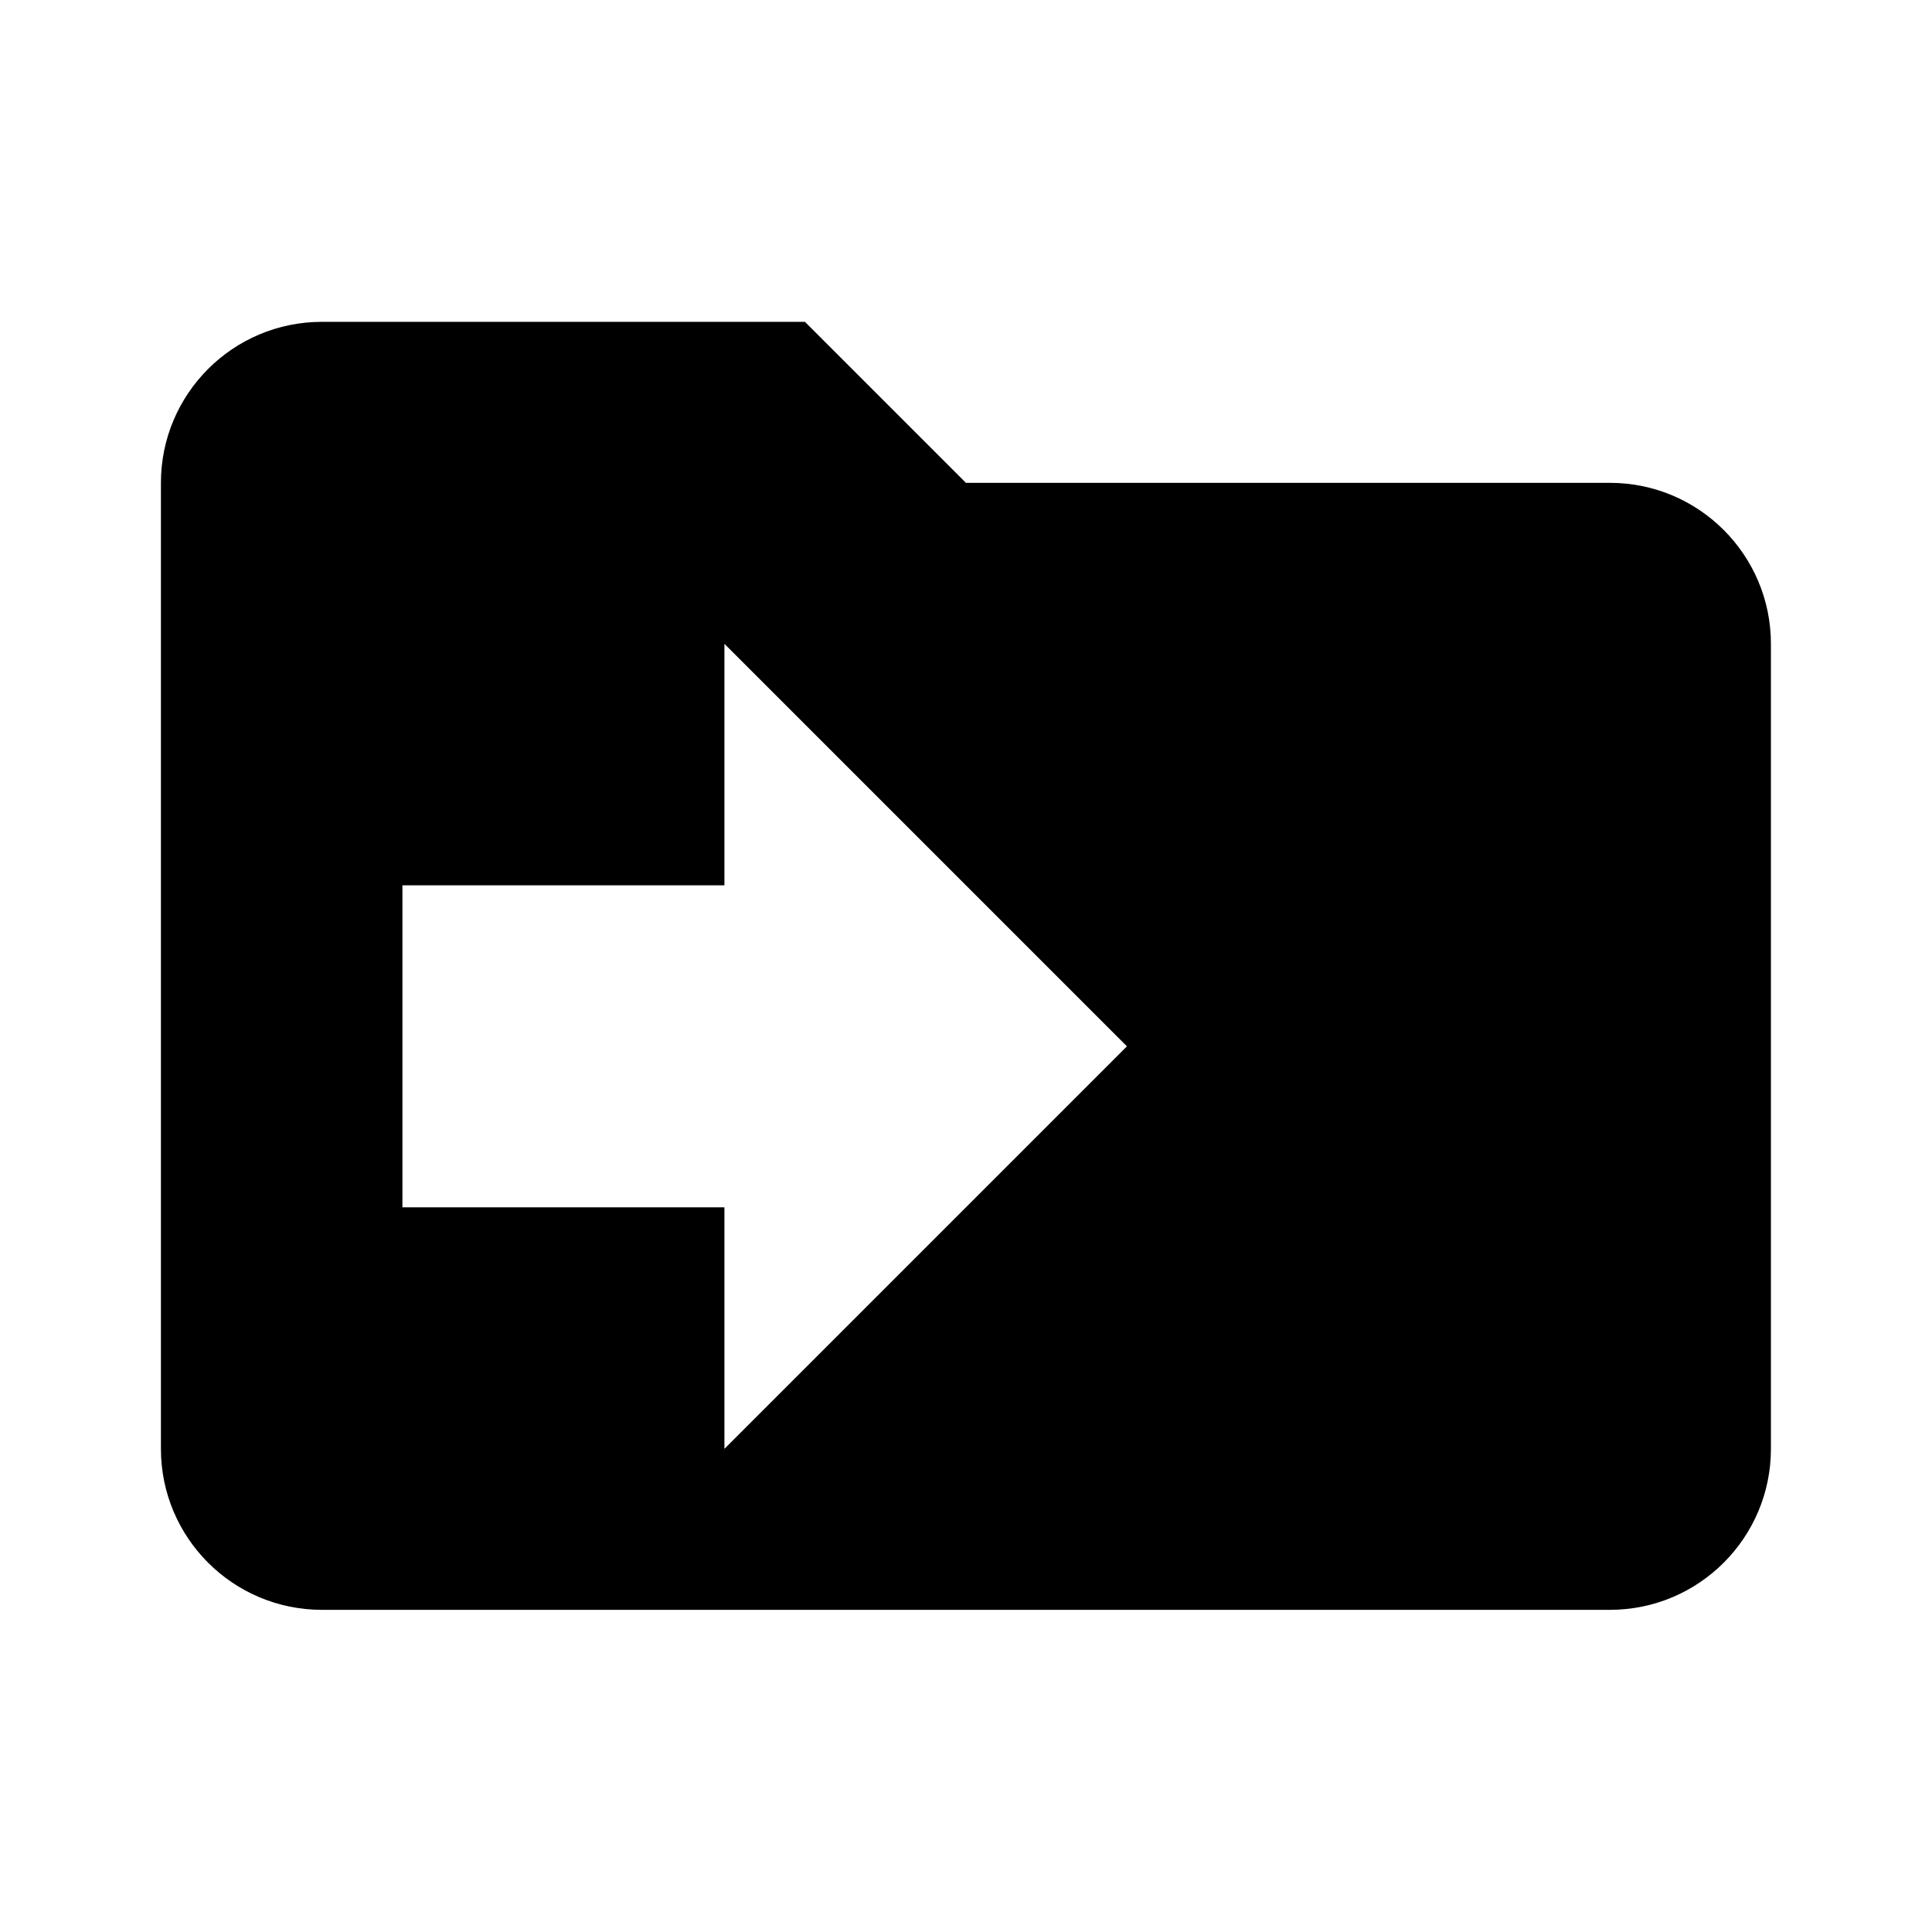
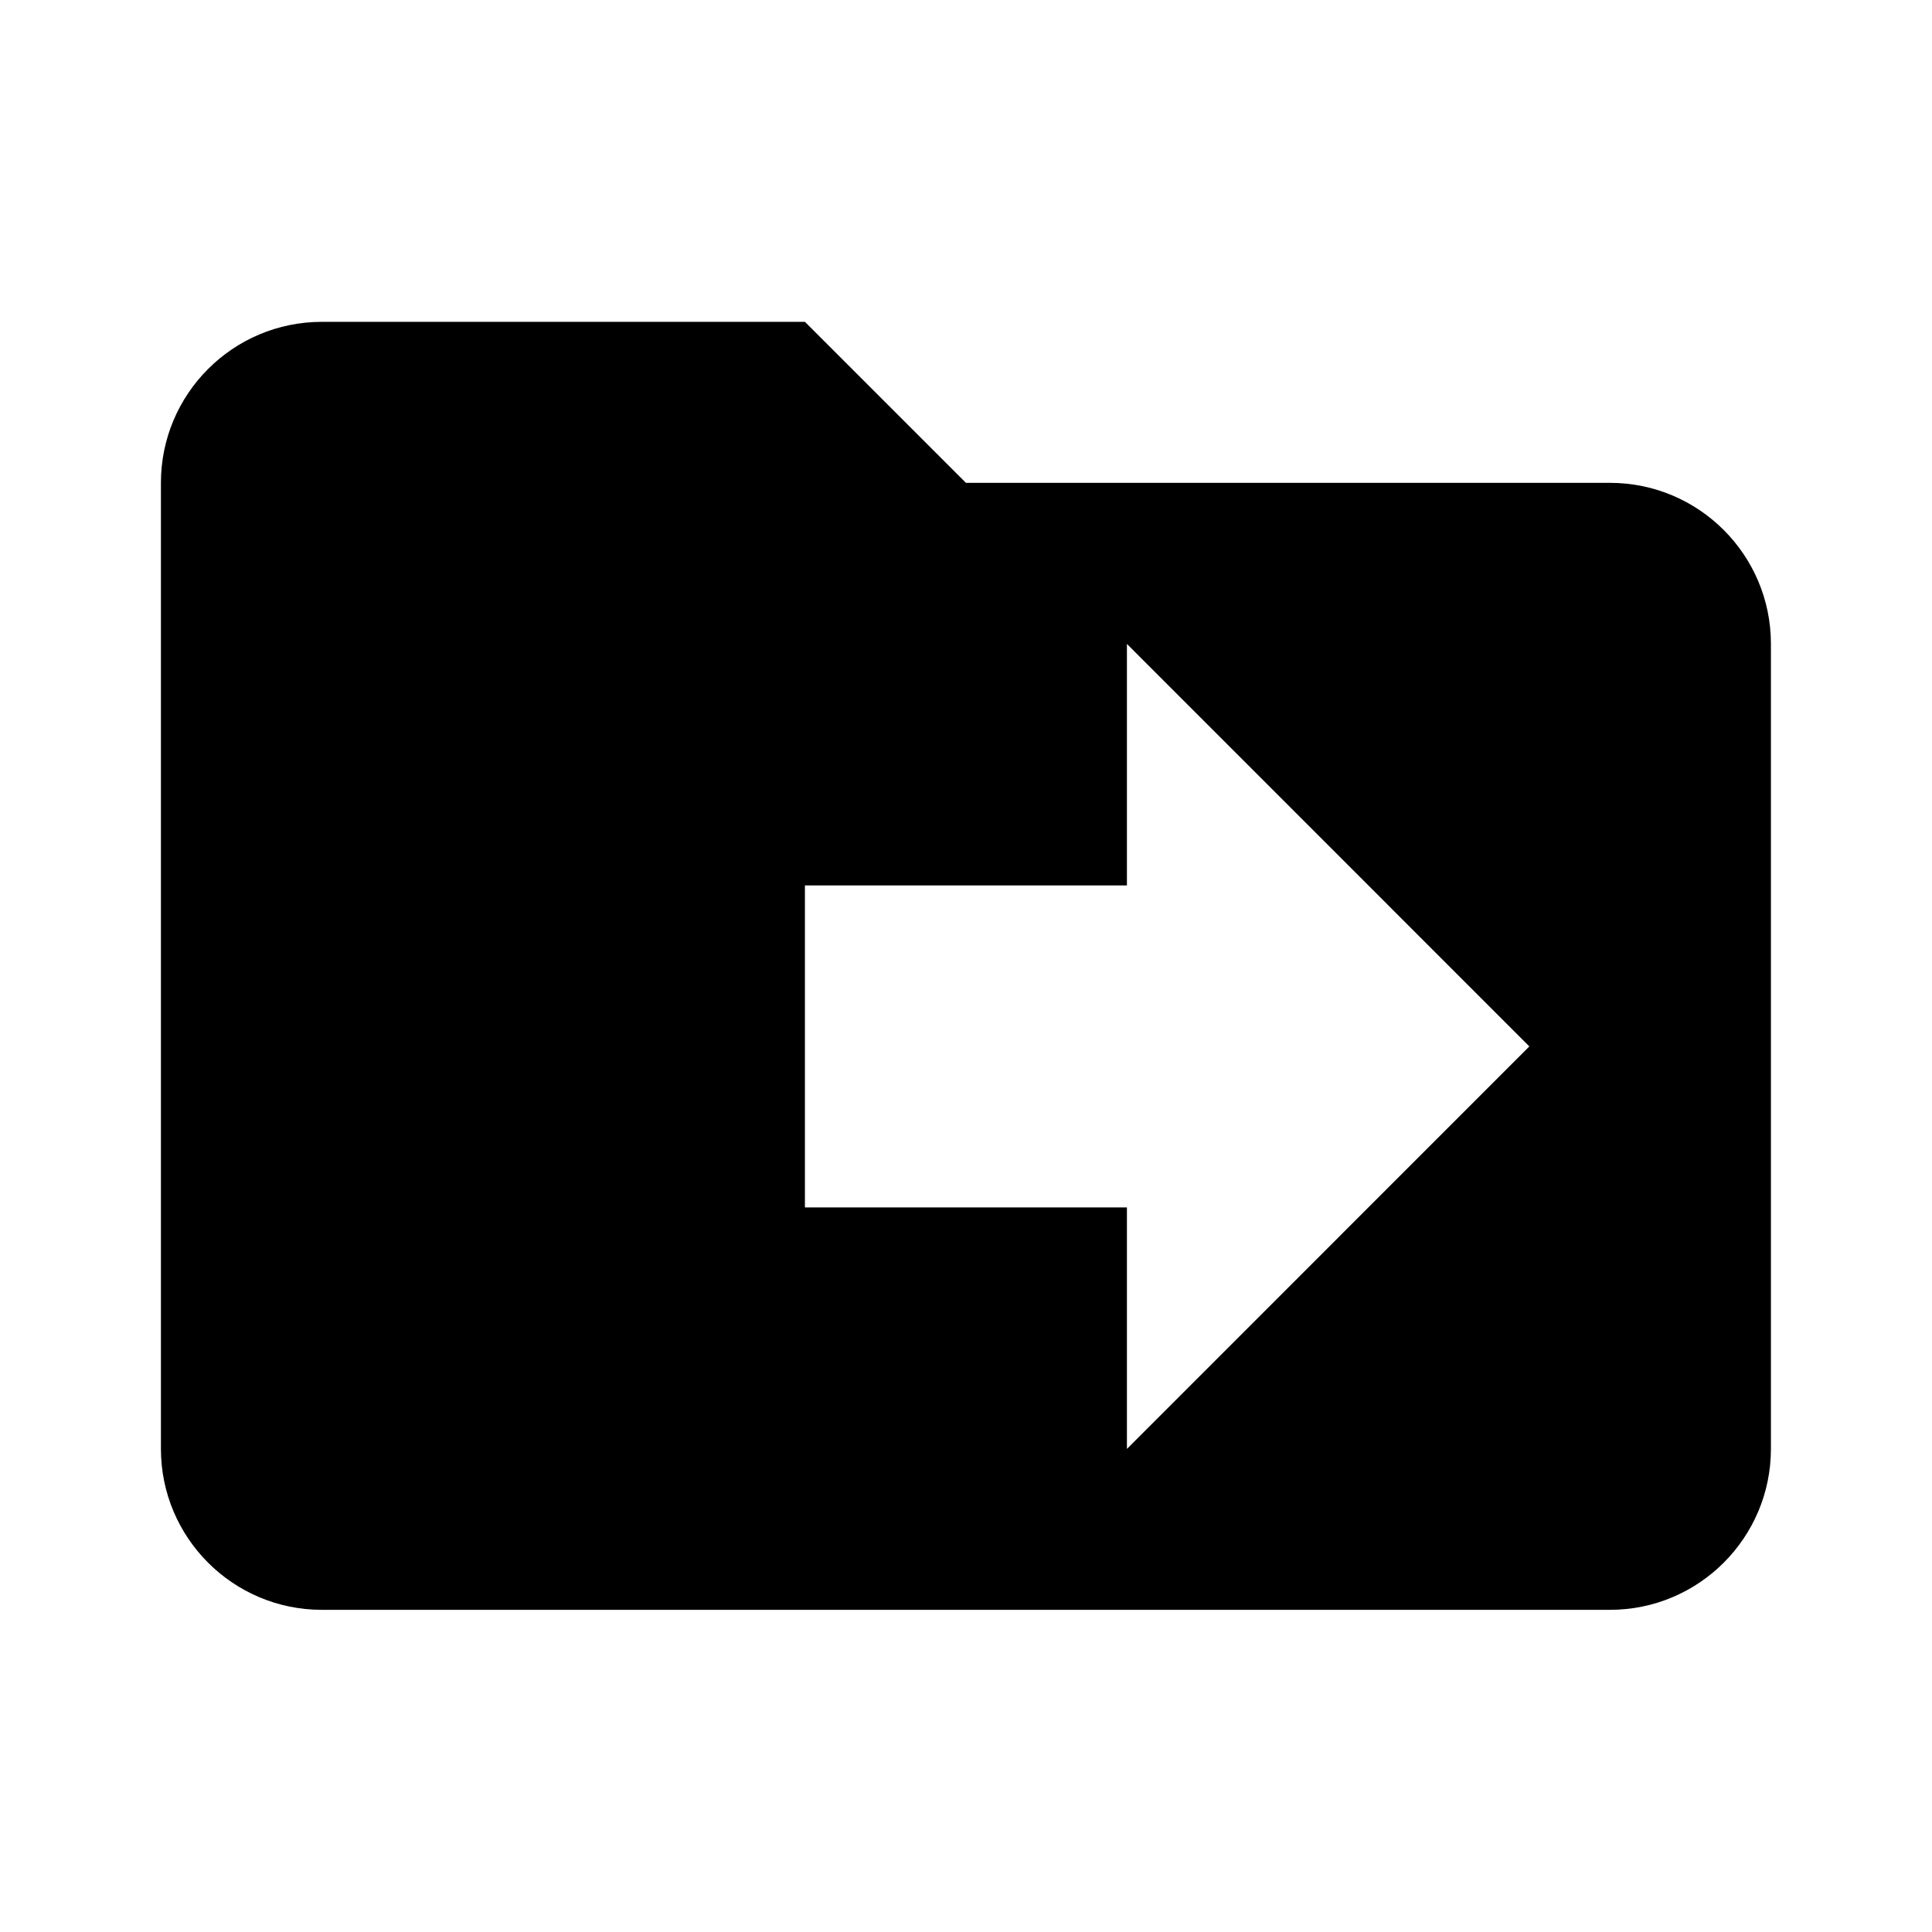
<svg xmlns="http://www.w3.org/2000/svg" version="1.1" baseProfile="full" width="24" height="24" viewBox="0 0 24.00 24.00" enable-background="new 0 0 24.00 24.00" xml:space="preserve">
-   <path fill="#000000" fill-opacity="1" stroke-width="0.2" stroke-linejoin="round" d="M 8.999,17.998L 8.999,14.998L 4.999,14.998L 4.999,10.998L 8.999,10.998L 8.999,7.998L 13.999,12.998M 19.999,5.998L 11.999,5.998L 9.999,3.998L 3.999,3.998C 2.894,3.998 1.999,4.894 1.999,5.998L 1.999,17.998C 1.999,19.102 2.894,19.998 3.999,19.998L 19.999,19.998C 21.103,19.998 21.999,19.102 21.999,17.998L 21.999,7.998C 21.999,6.894 21.103,5.998 19.999,5.998 Z " />
+   <path fill="#000000" fill-opacity="1" stroke-width="0.2" stroke-linejoin="round" d="M 13.999,17.999L 13.999,14.999L 9.999,14.999L 9.999,10.999L 13.999,10.999L 13.999,7.999L 18.998,12.999M 19.999,5.998L 11.999,5.998L 9.999,3.998L 3.999,3.998C 2.894,3.998 1.999,4.894 1.999,5.998L 1.999,17.998C 1.999,19.102 2.894,19.998 3.999,19.998L 19.999,19.998C 21.103,19.998 21.999,19.102 21.999,17.998L 21.999,7.998C 21.999,6.894 21.103,5.998 19.999,5.998 Z " />
</svg>
